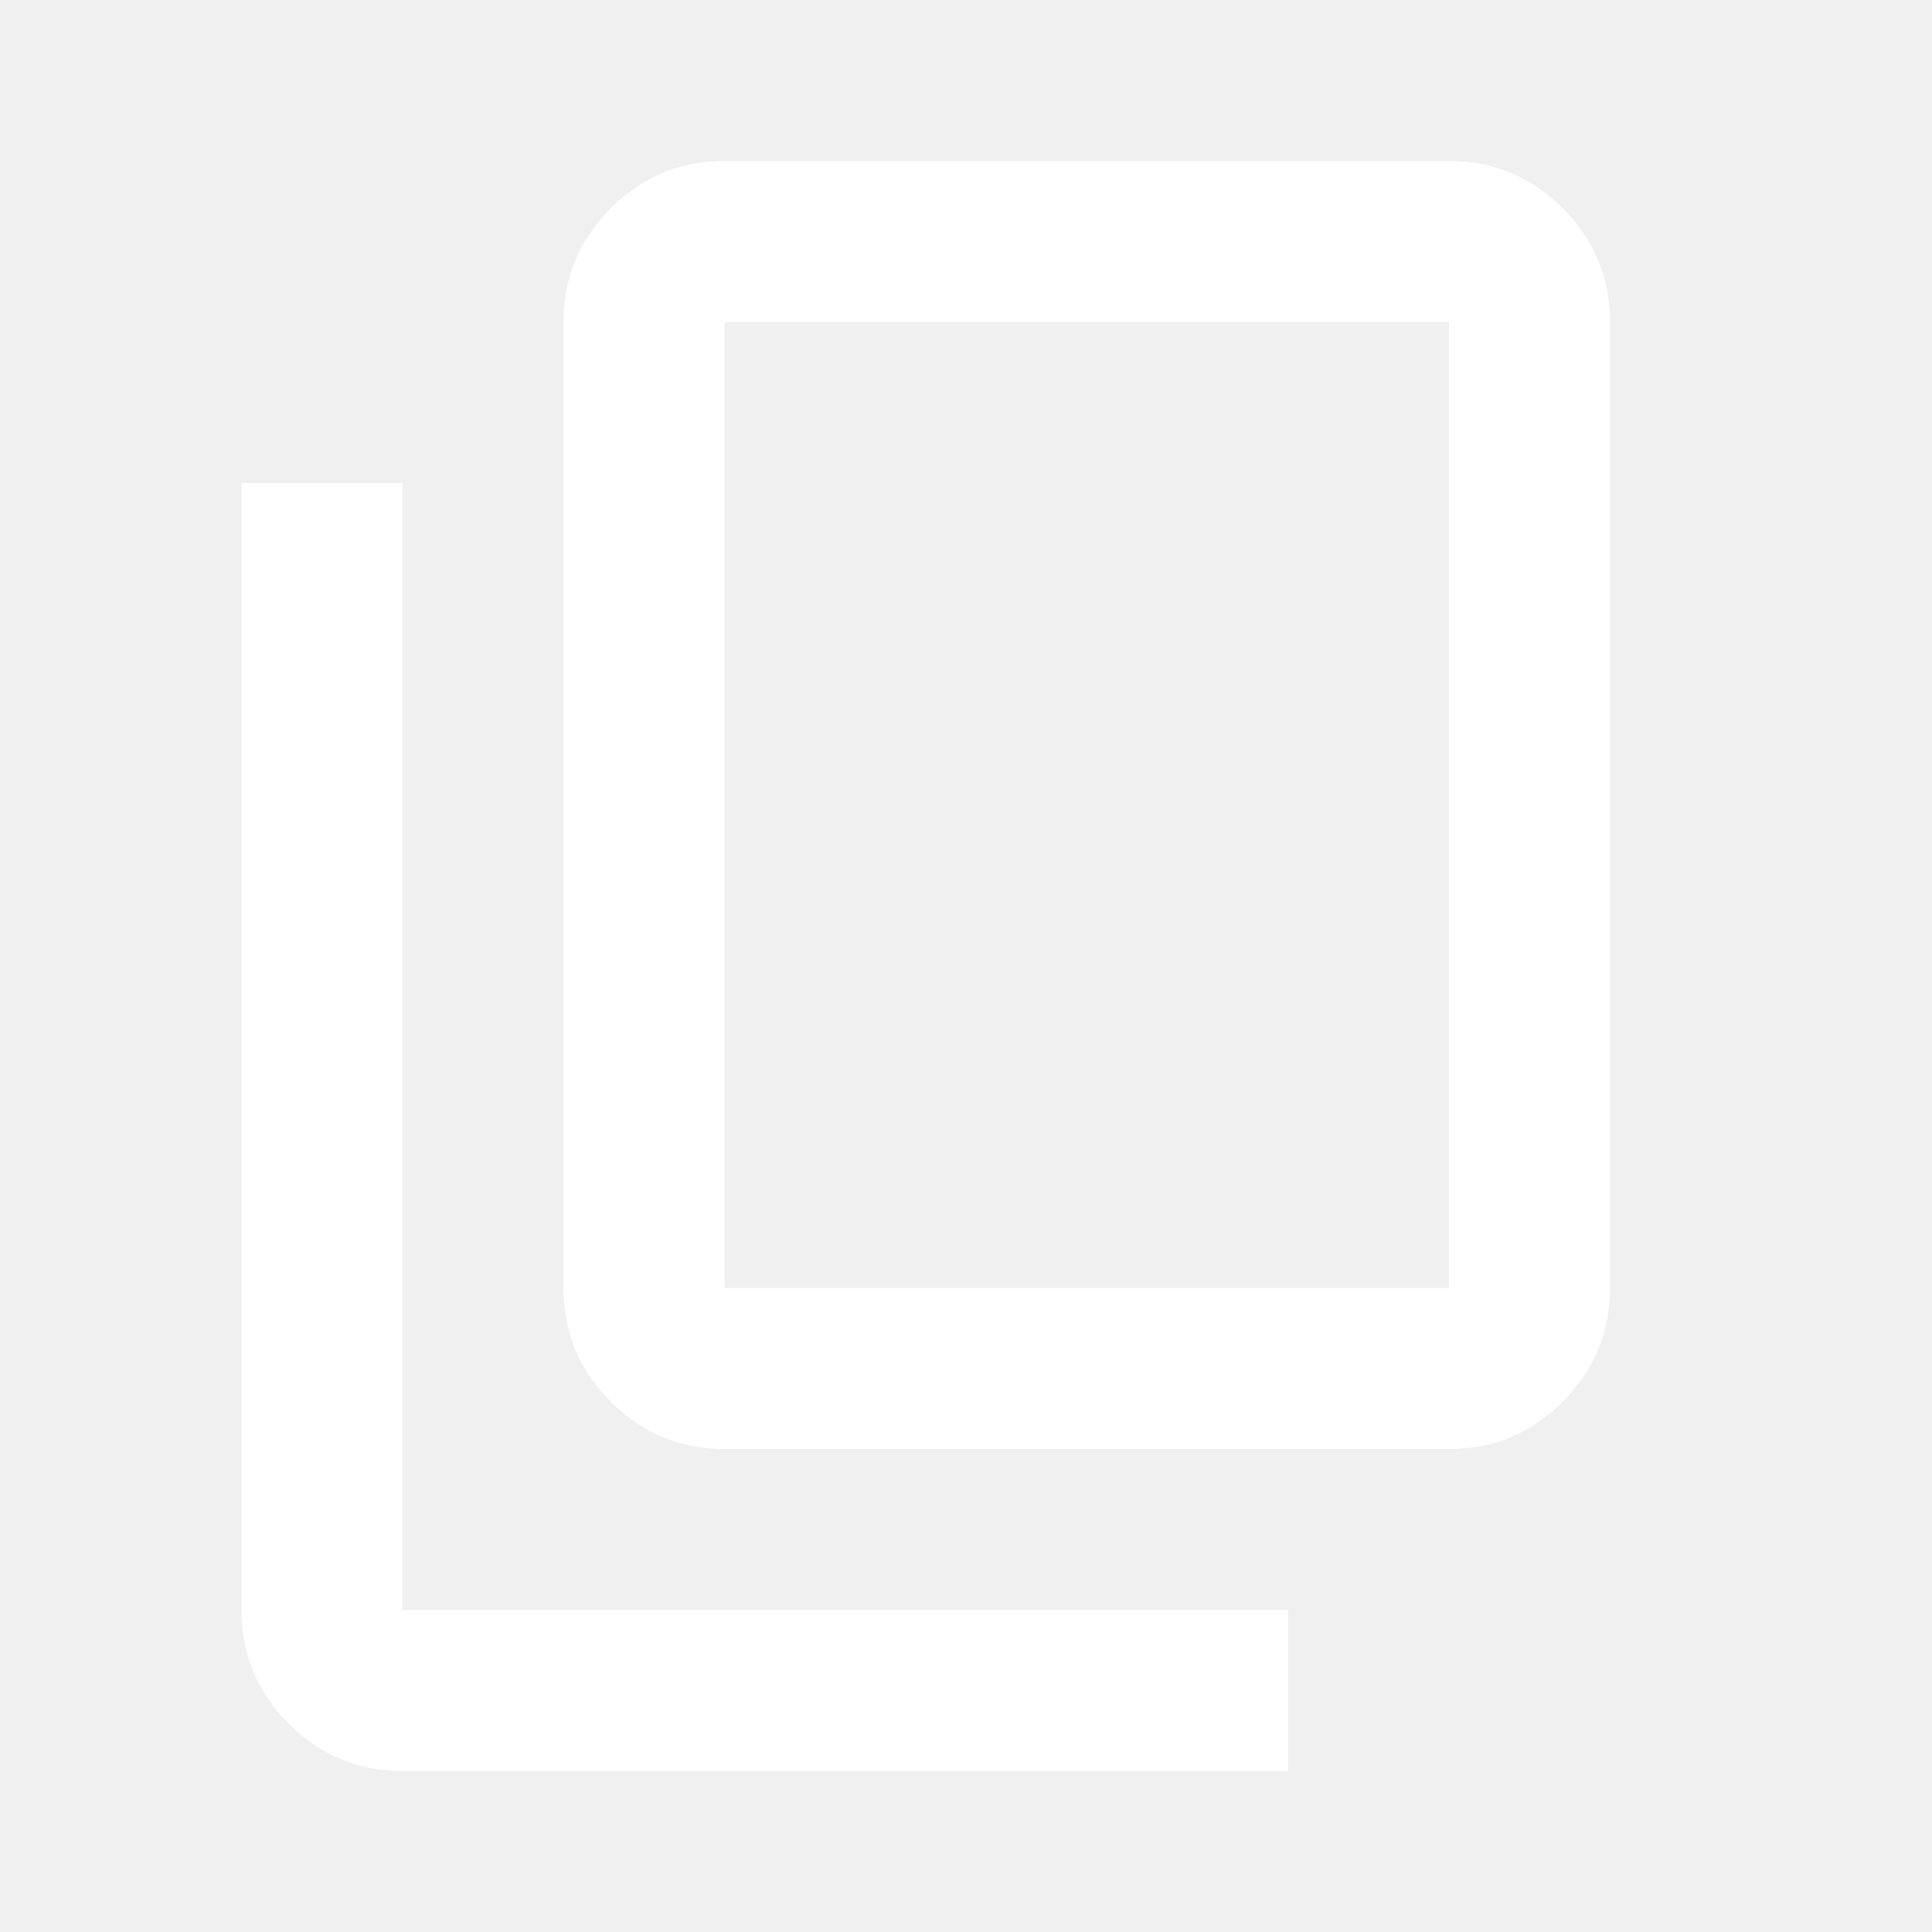
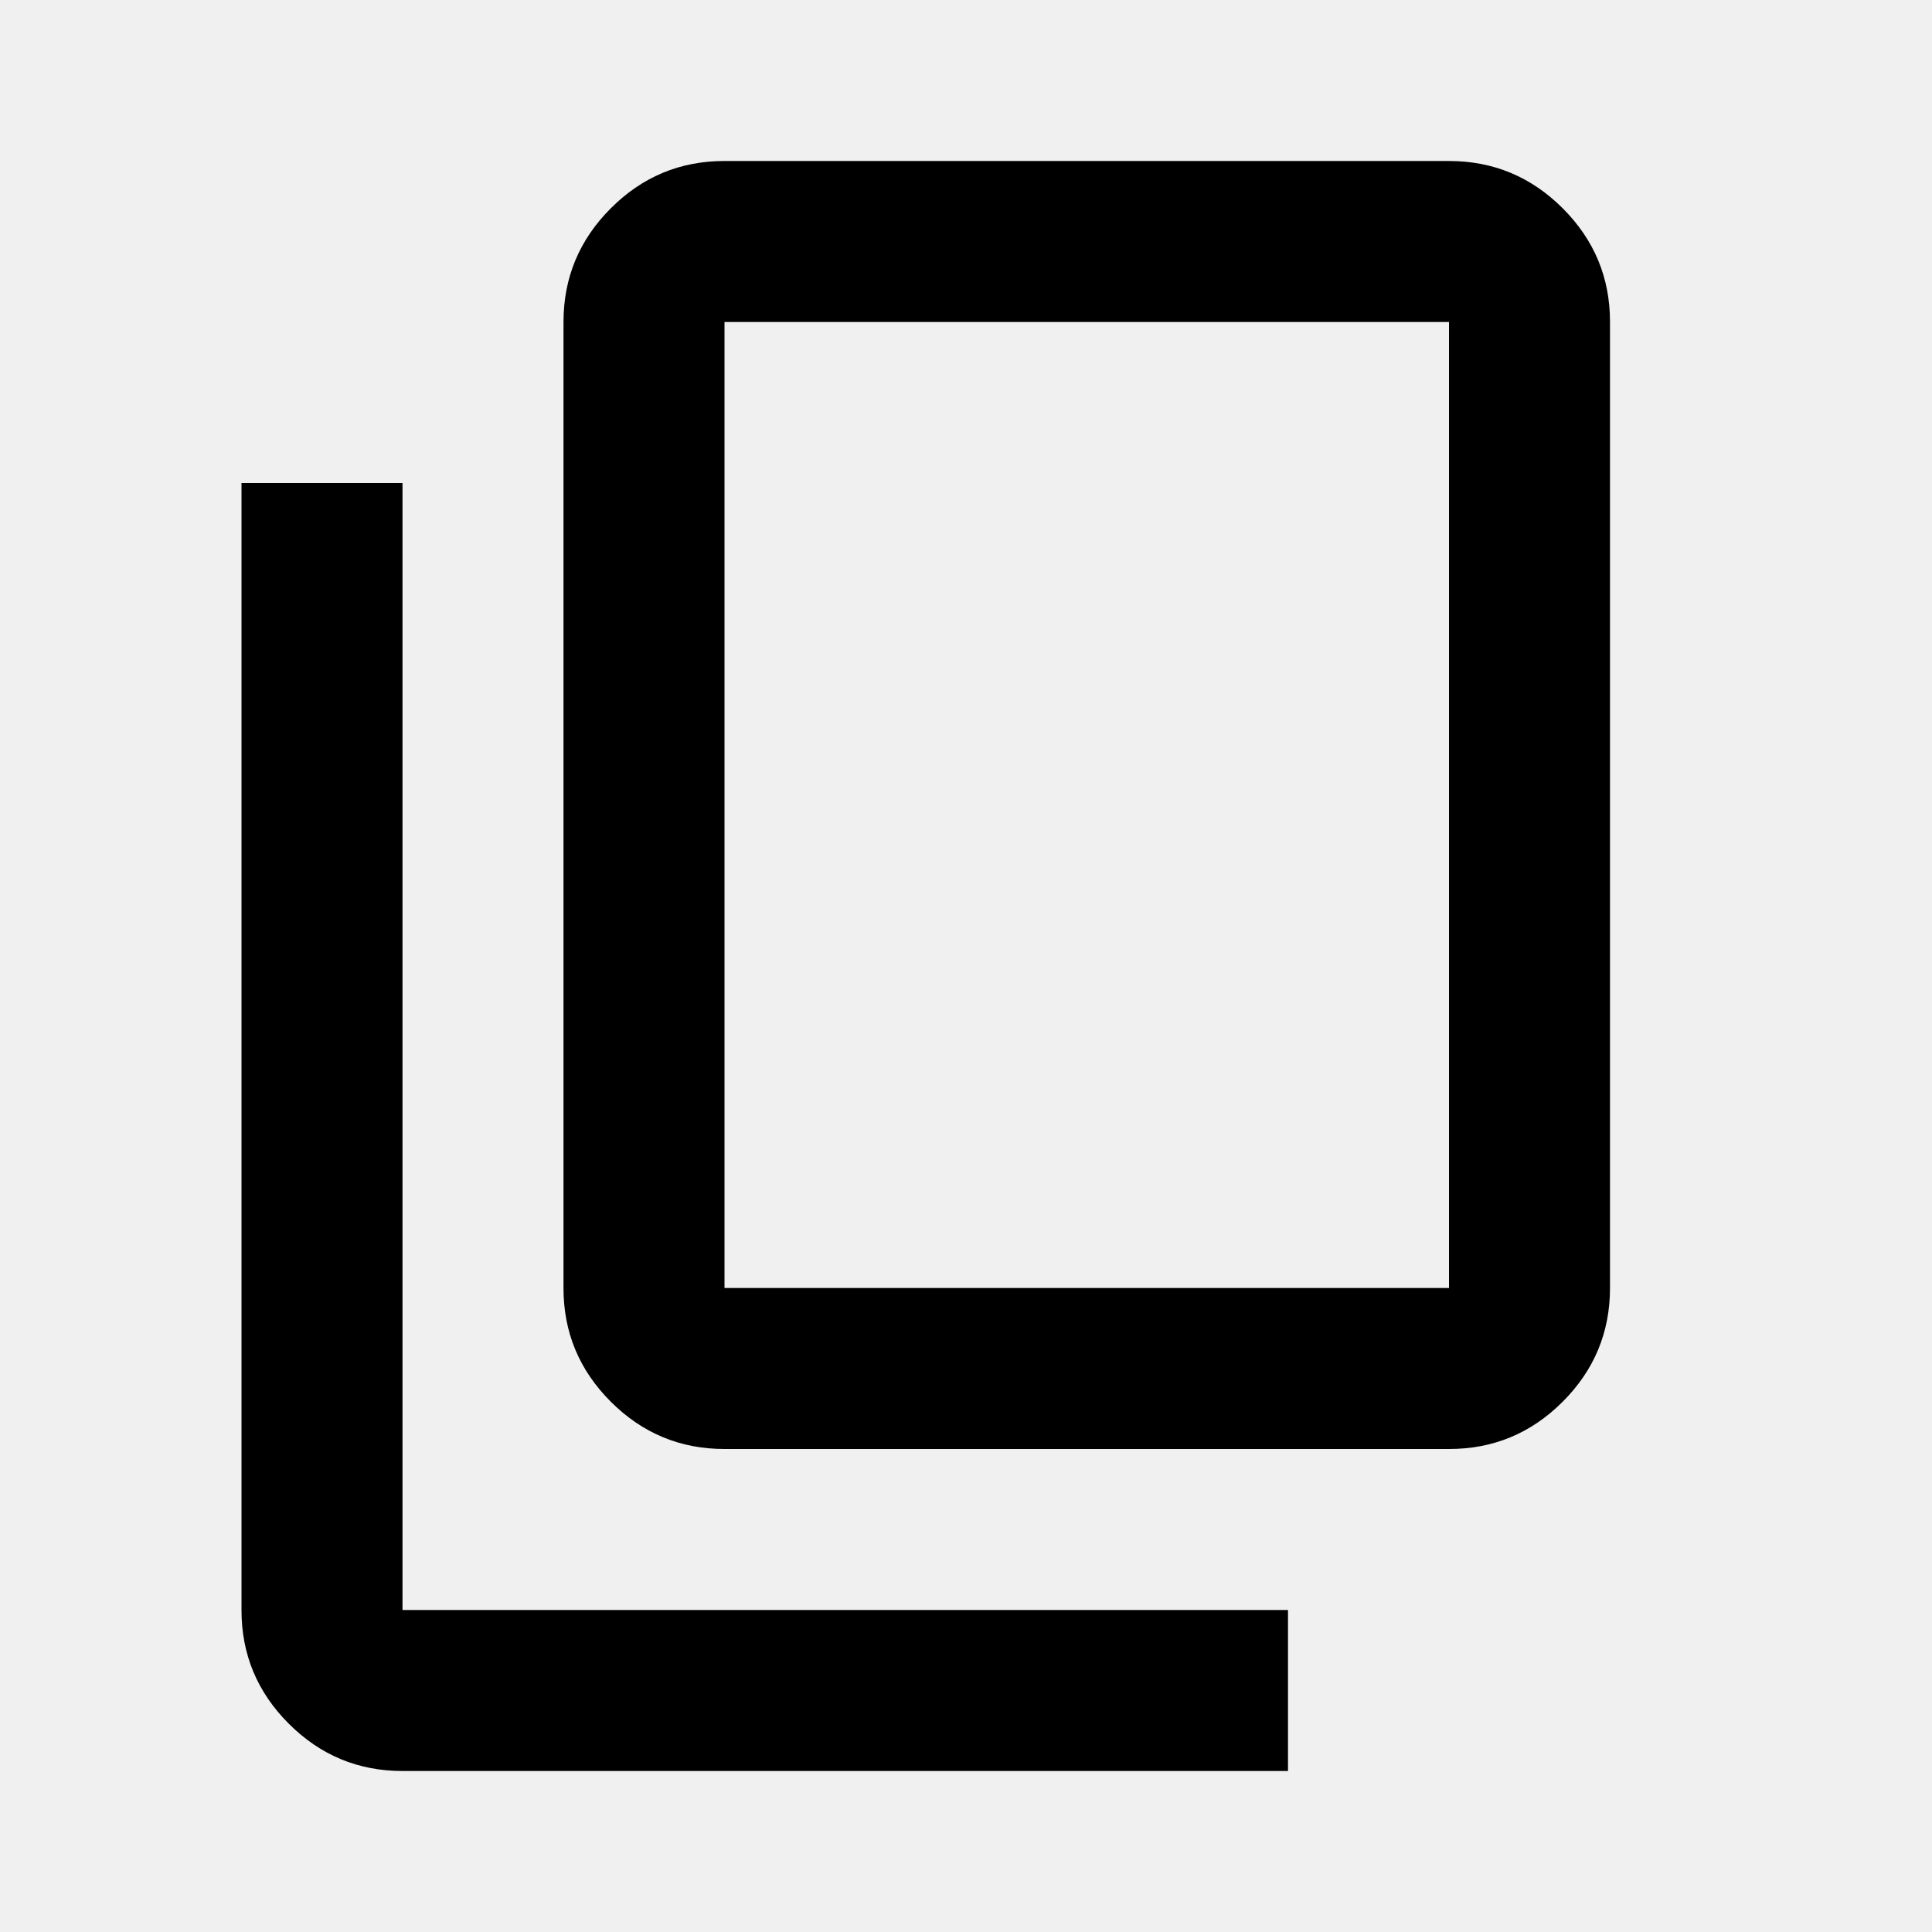
<svg xmlns="http://www.w3.org/2000/svg" width="32" height="32" viewBox="0 0 24 24">
-   <path fill="white" d="M5 22q-.825 0-1.413-.588T3 20V6h2v14h11v2H5Zm4-4q-.825 0-1.413-.588T7 16V4q0-.825.588-1.413T9 2h9q.825 0 1.413.588T20 4v12q0 .825-.588 1.413T18 18H9Zm0-2h9V4H9v12Zm0 0V4v12Z" />
+   <path fill="whiter" d="M5 22q-.825 0-1.413-.588T3 20V6h2v14h11v2H5Zm4-4q-.825 0-1.413-.588T7 16V4q0-.825.588-1.413T9 2h9q.825 0 1.413.588T20 4v12q0 .825-.588 1.413T18 18H9Zm0-2h9V4H9v12Zm0 0V4v12Z" />
</svg>
